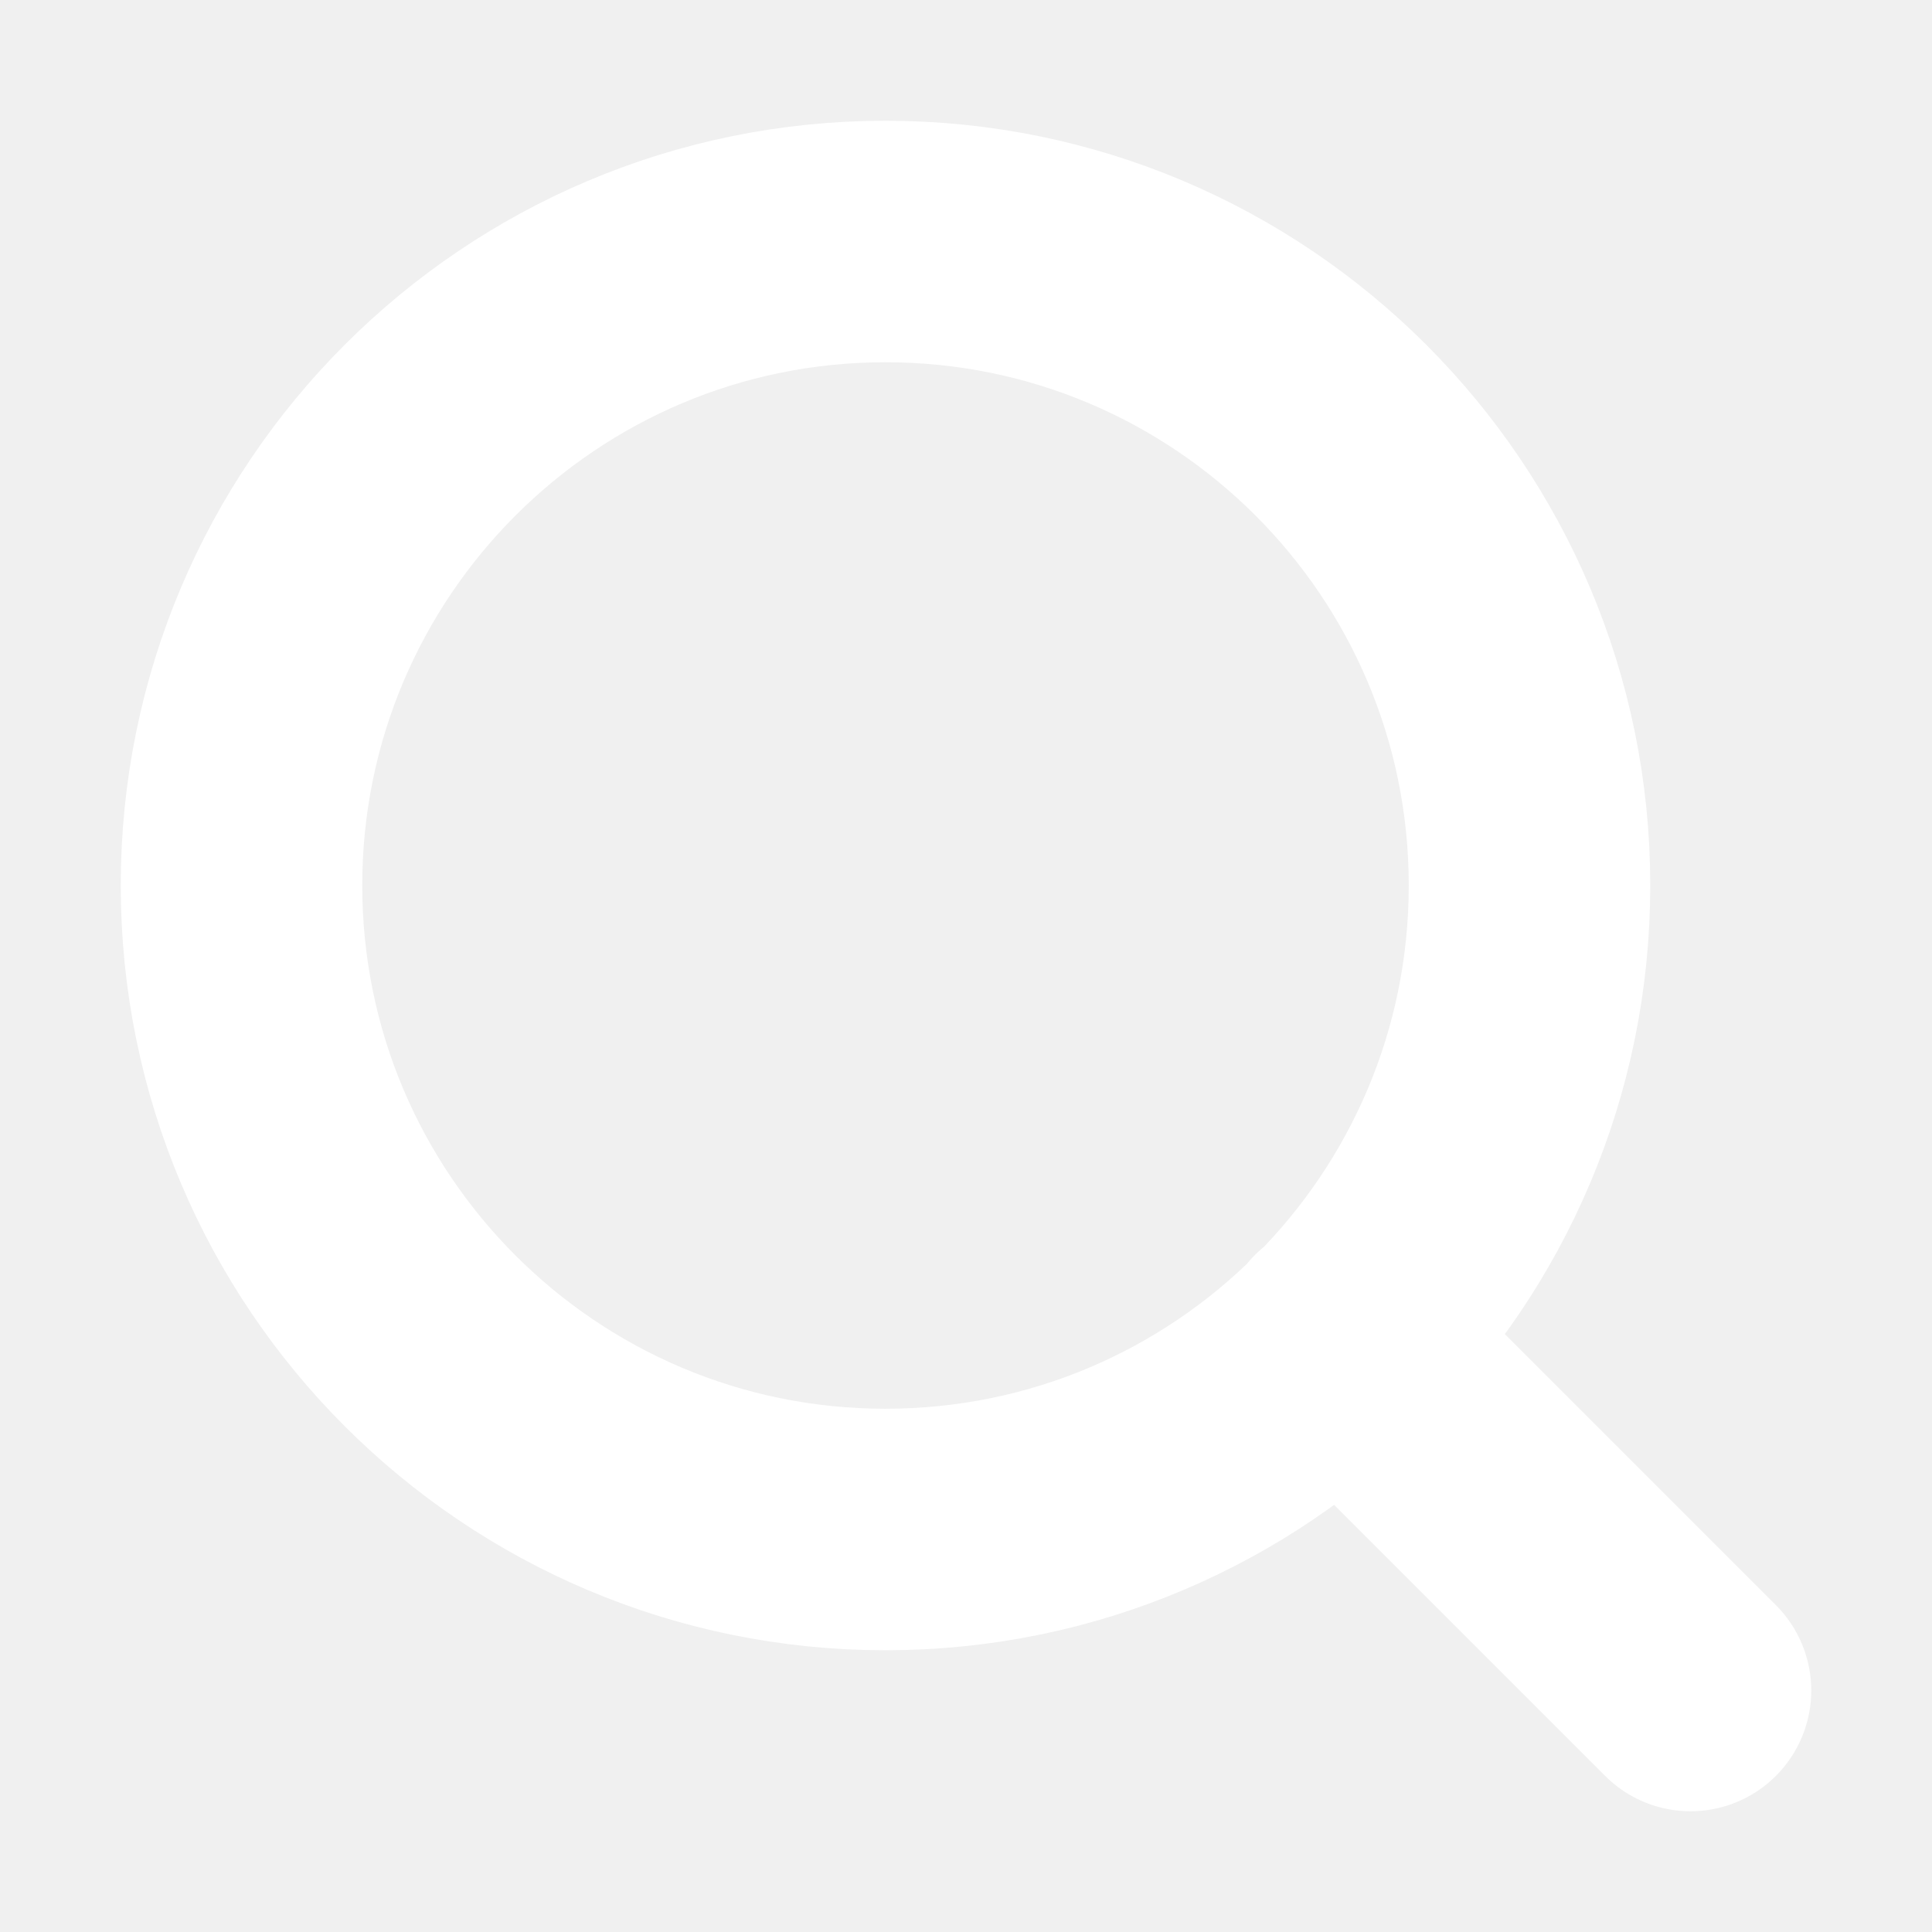
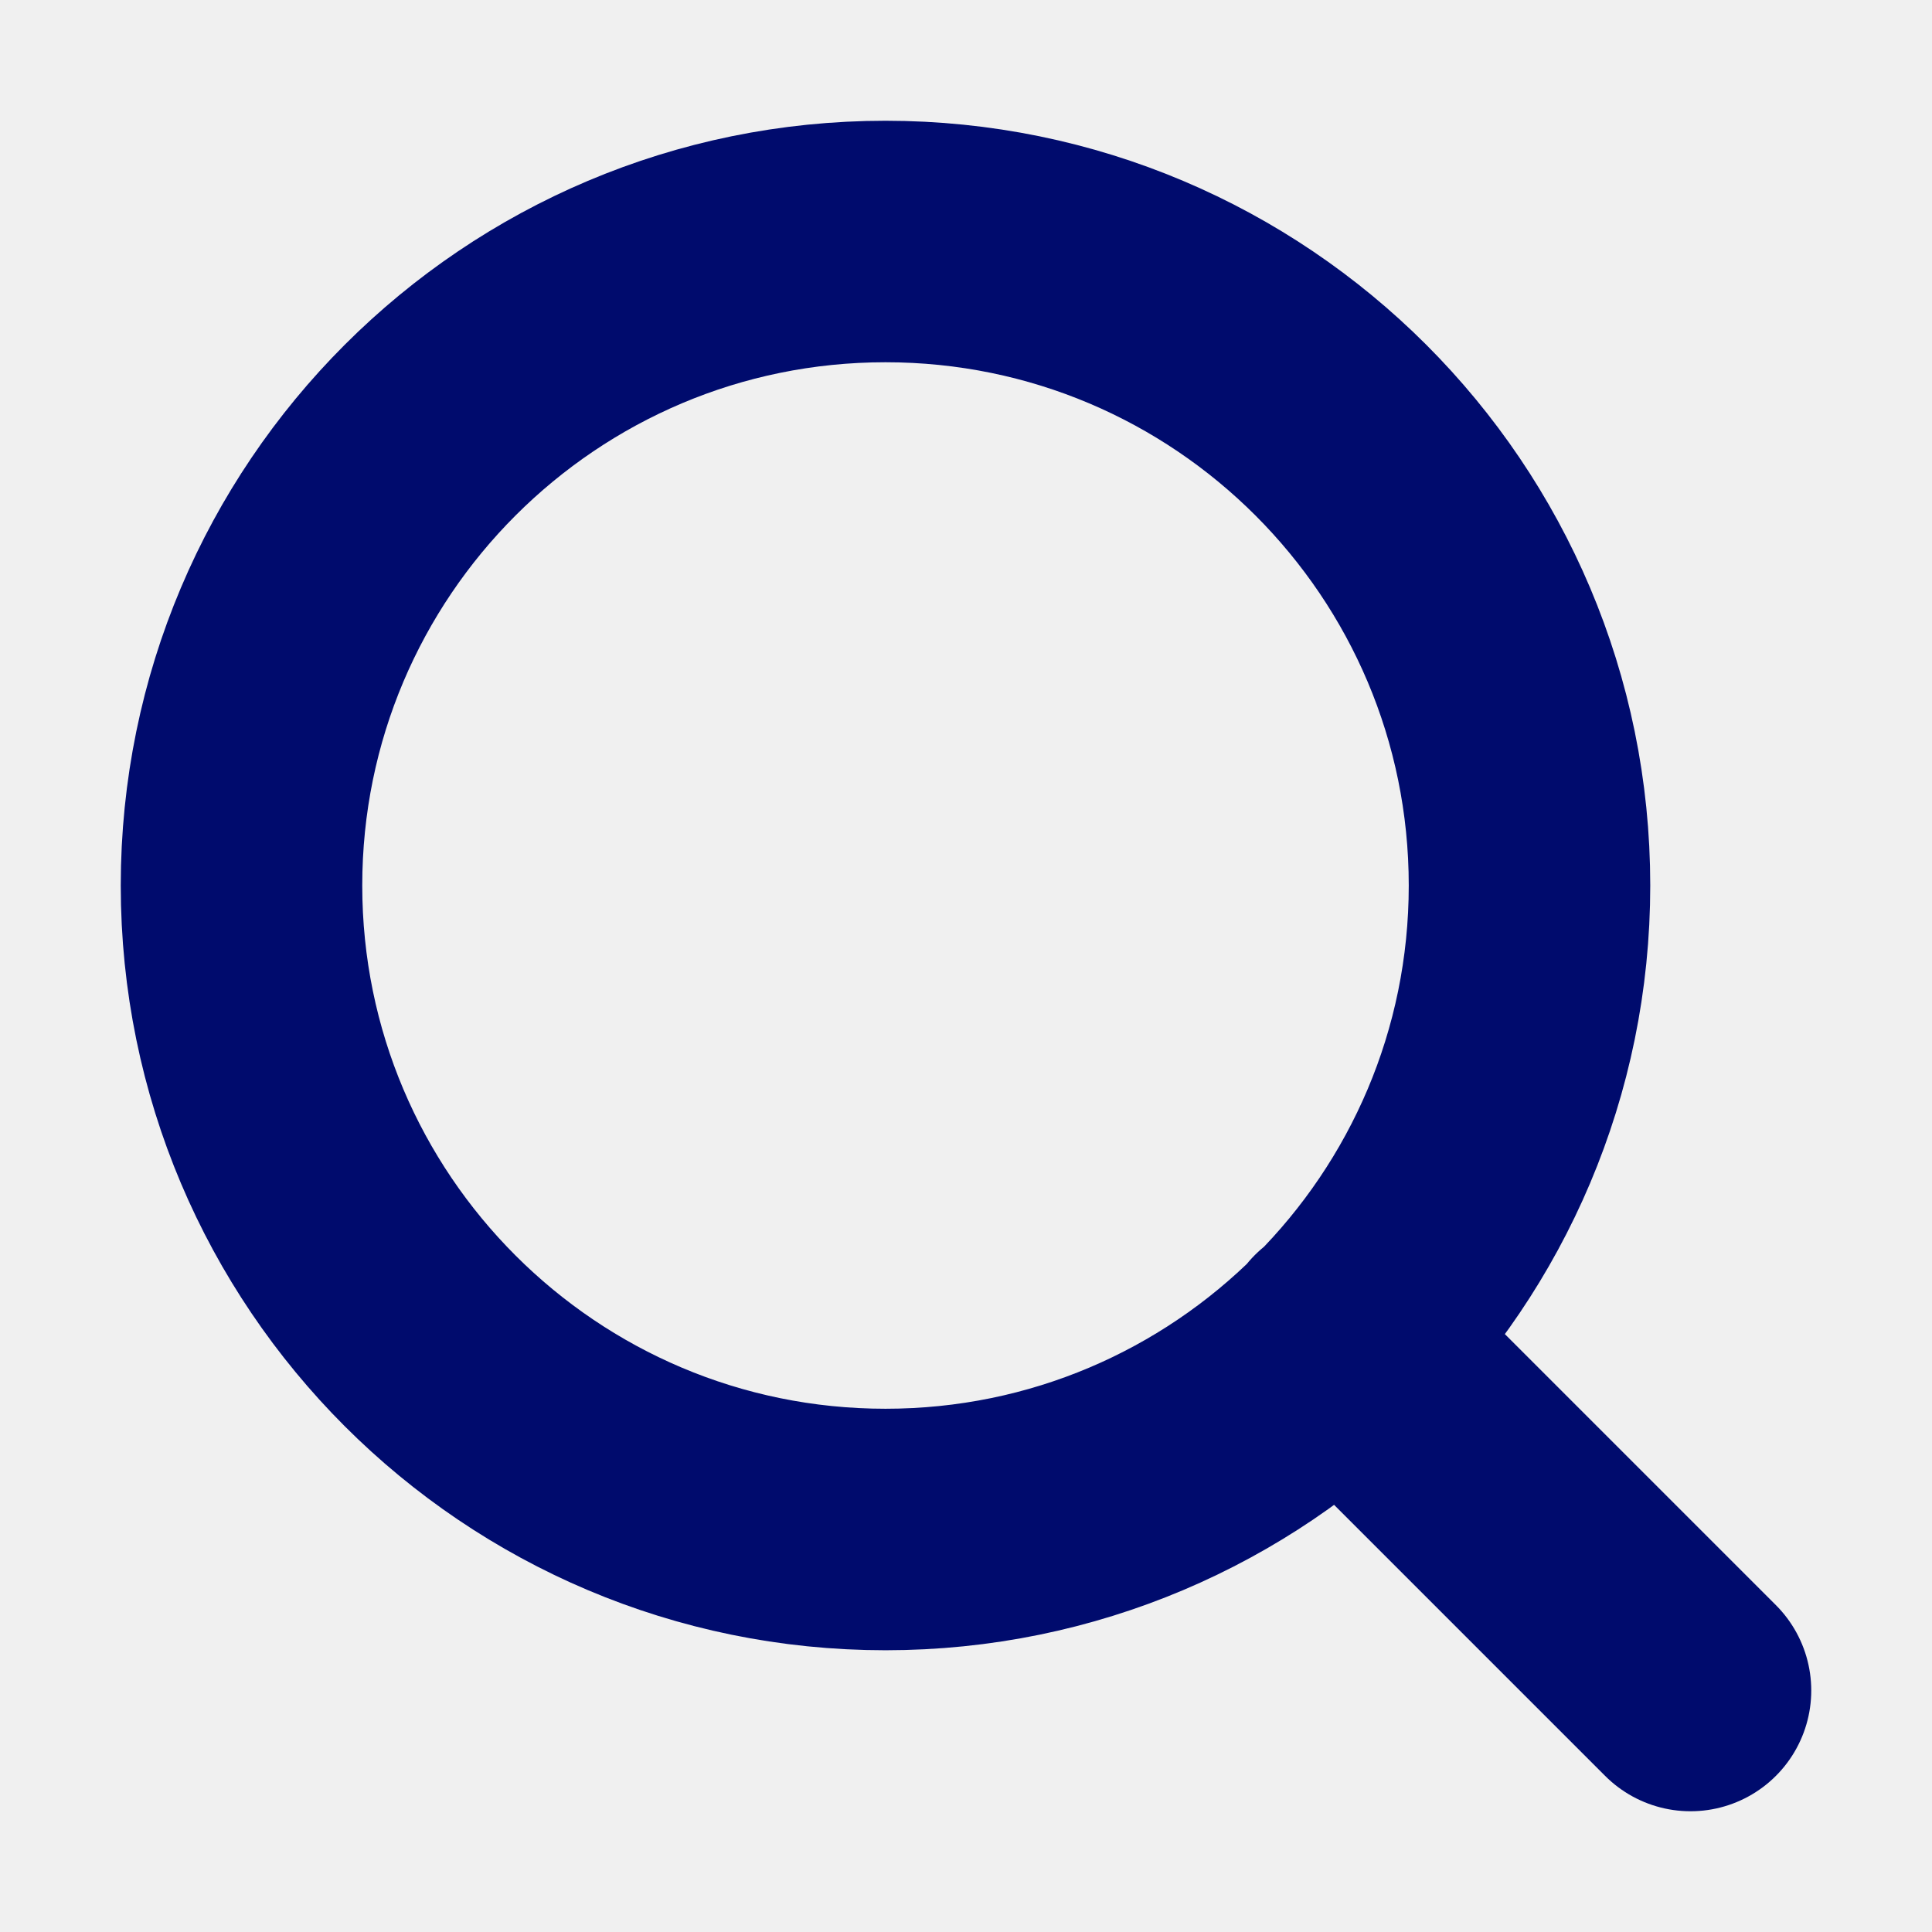
<svg xmlns="http://www.w3.org/2000/svg" width="24" height="24" viewBox="0 0 24 24" fill="none">
-   <path d="M21 21L16.65 16.65M19 11C19 15.418 15.418 19 11 19C6.582 19 3 15.418 3 11C3 6.582 6.582 3 11 3C15.418 3 19 6.582 19 11Z" stroke="white" stroke-width="3" stroke-linecap="round" stroke-linejoin="round" />
+   <path d="M21 21L16.65 16.65M19 11C19 15.418 15.418 19 11 19C6.582 19 3 15.418 3 11C3 6.582 6.582 3 11 3C15.418 3 19 6.582 19 11Z" stroke="#000B6D" stroke-width="3" stroke-linecap="round" stroke-linejoin="round" />
</svg>
